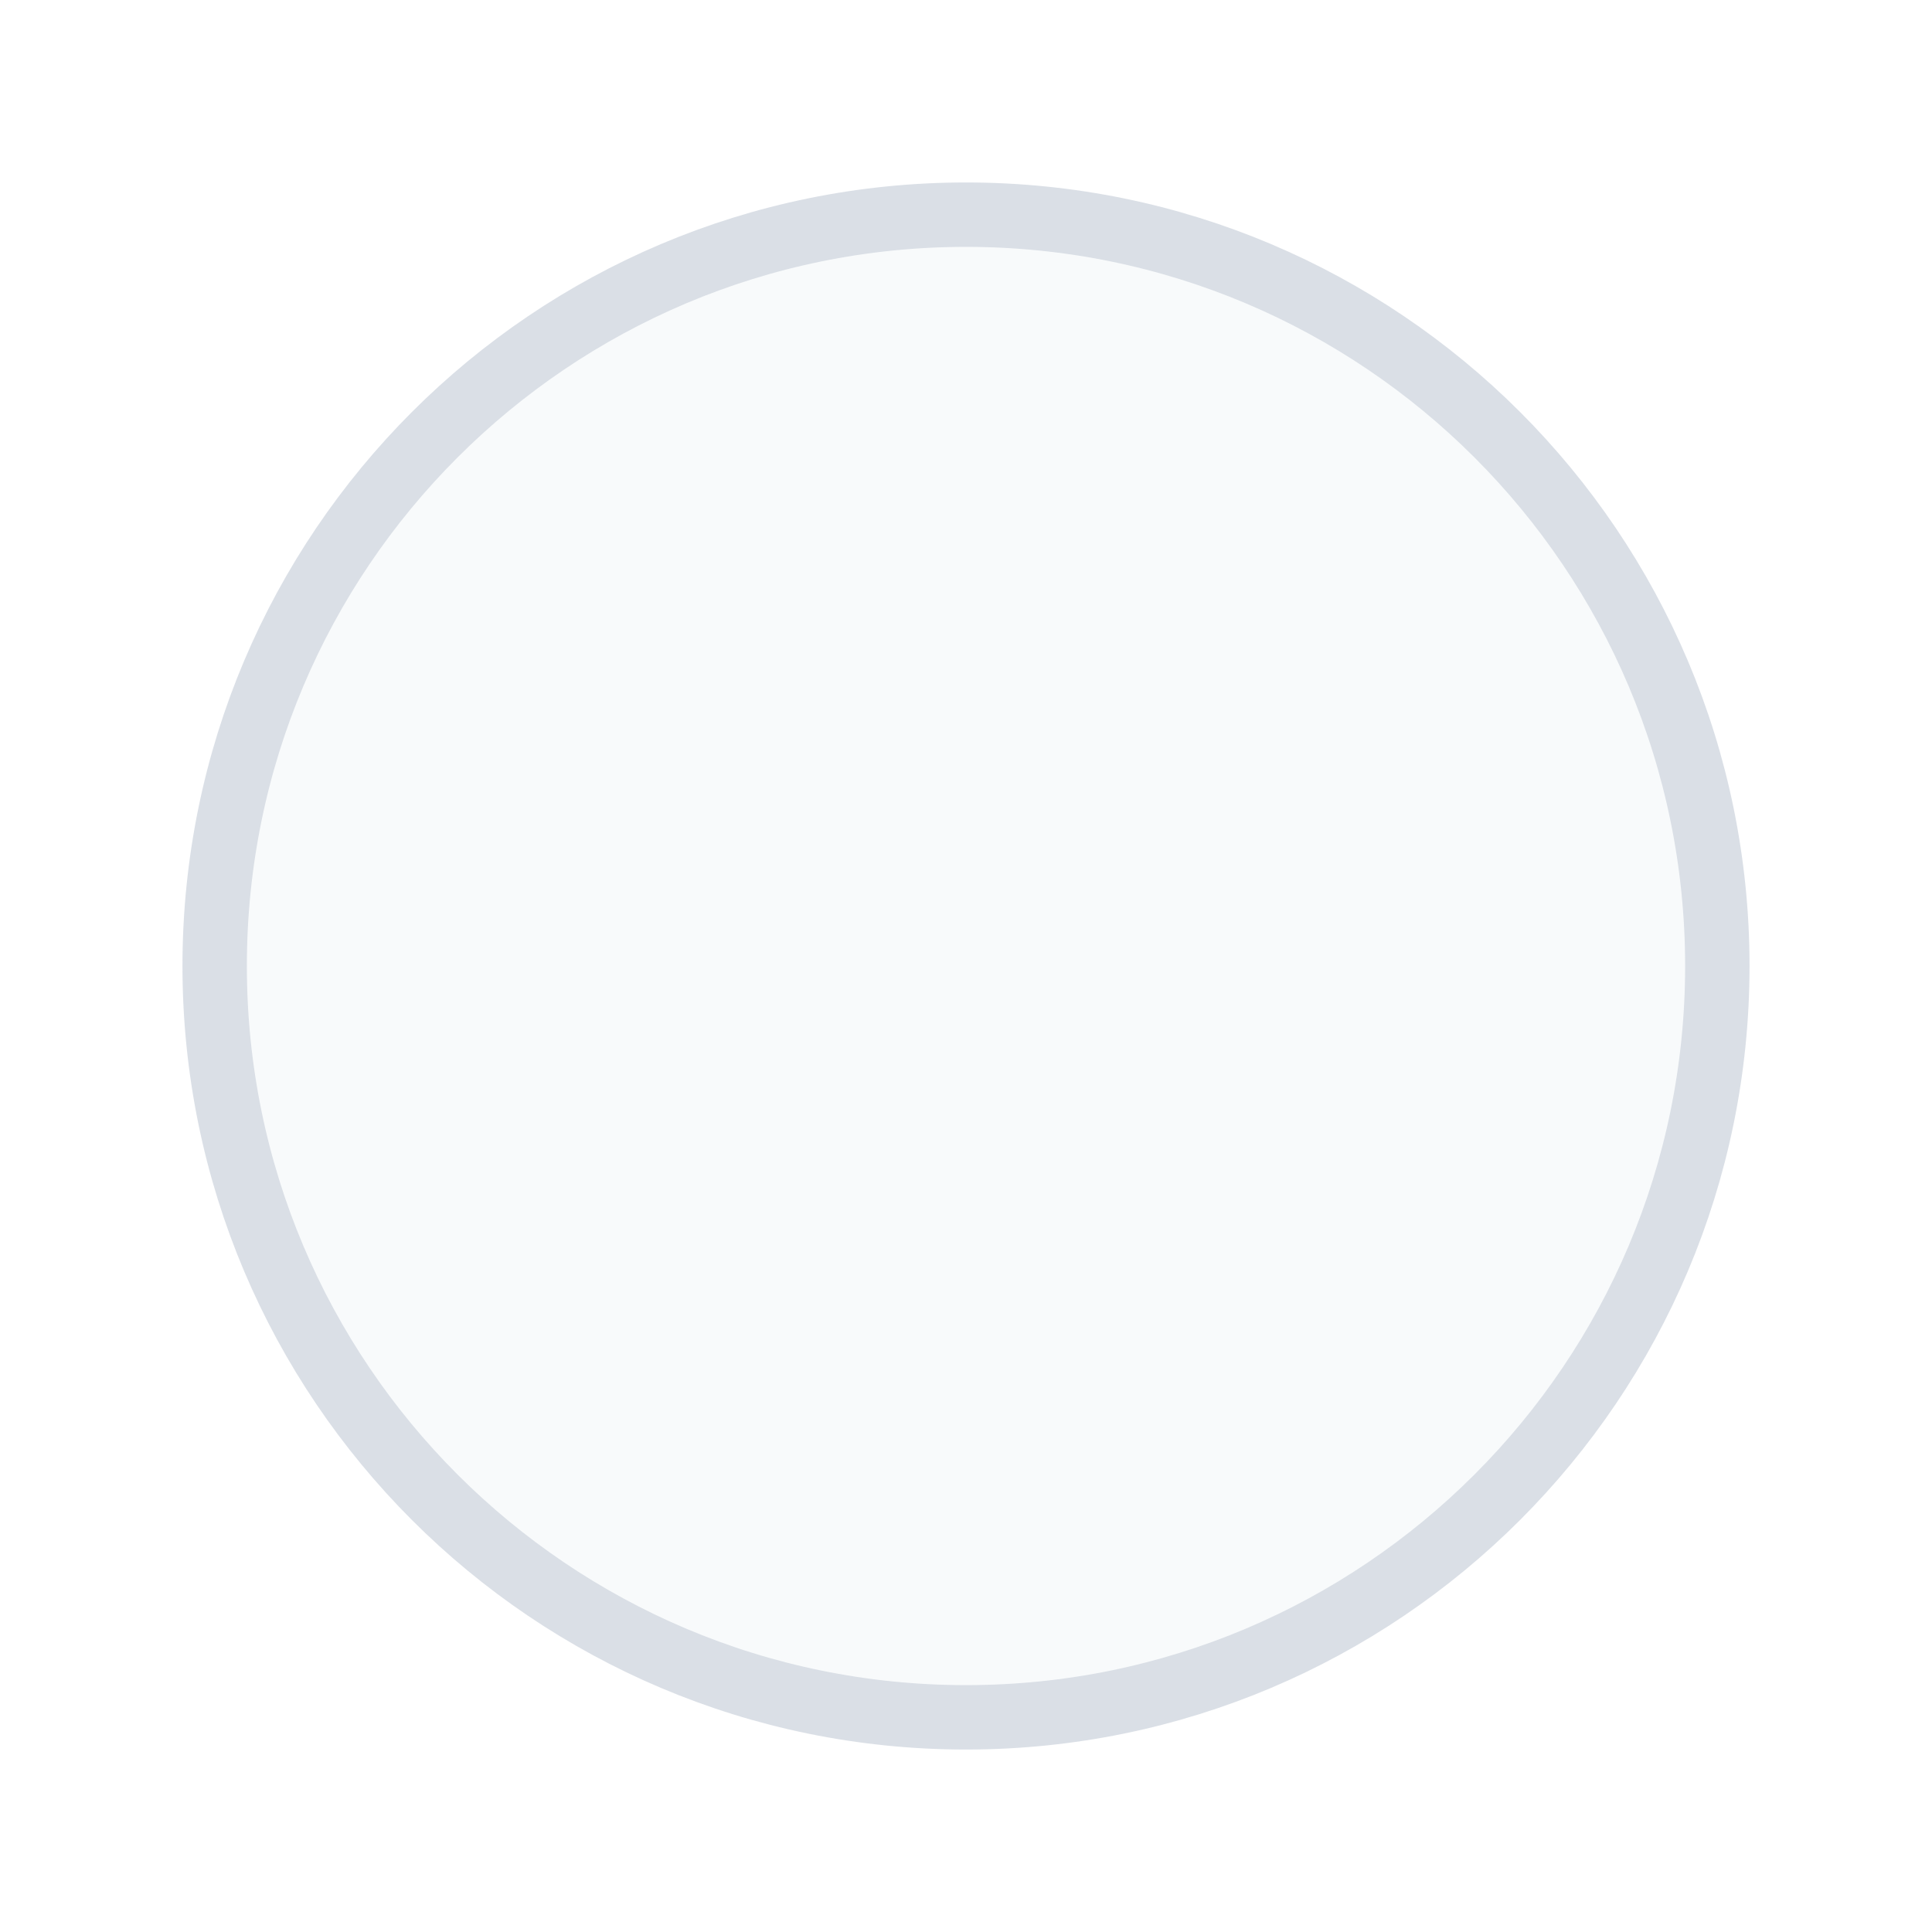
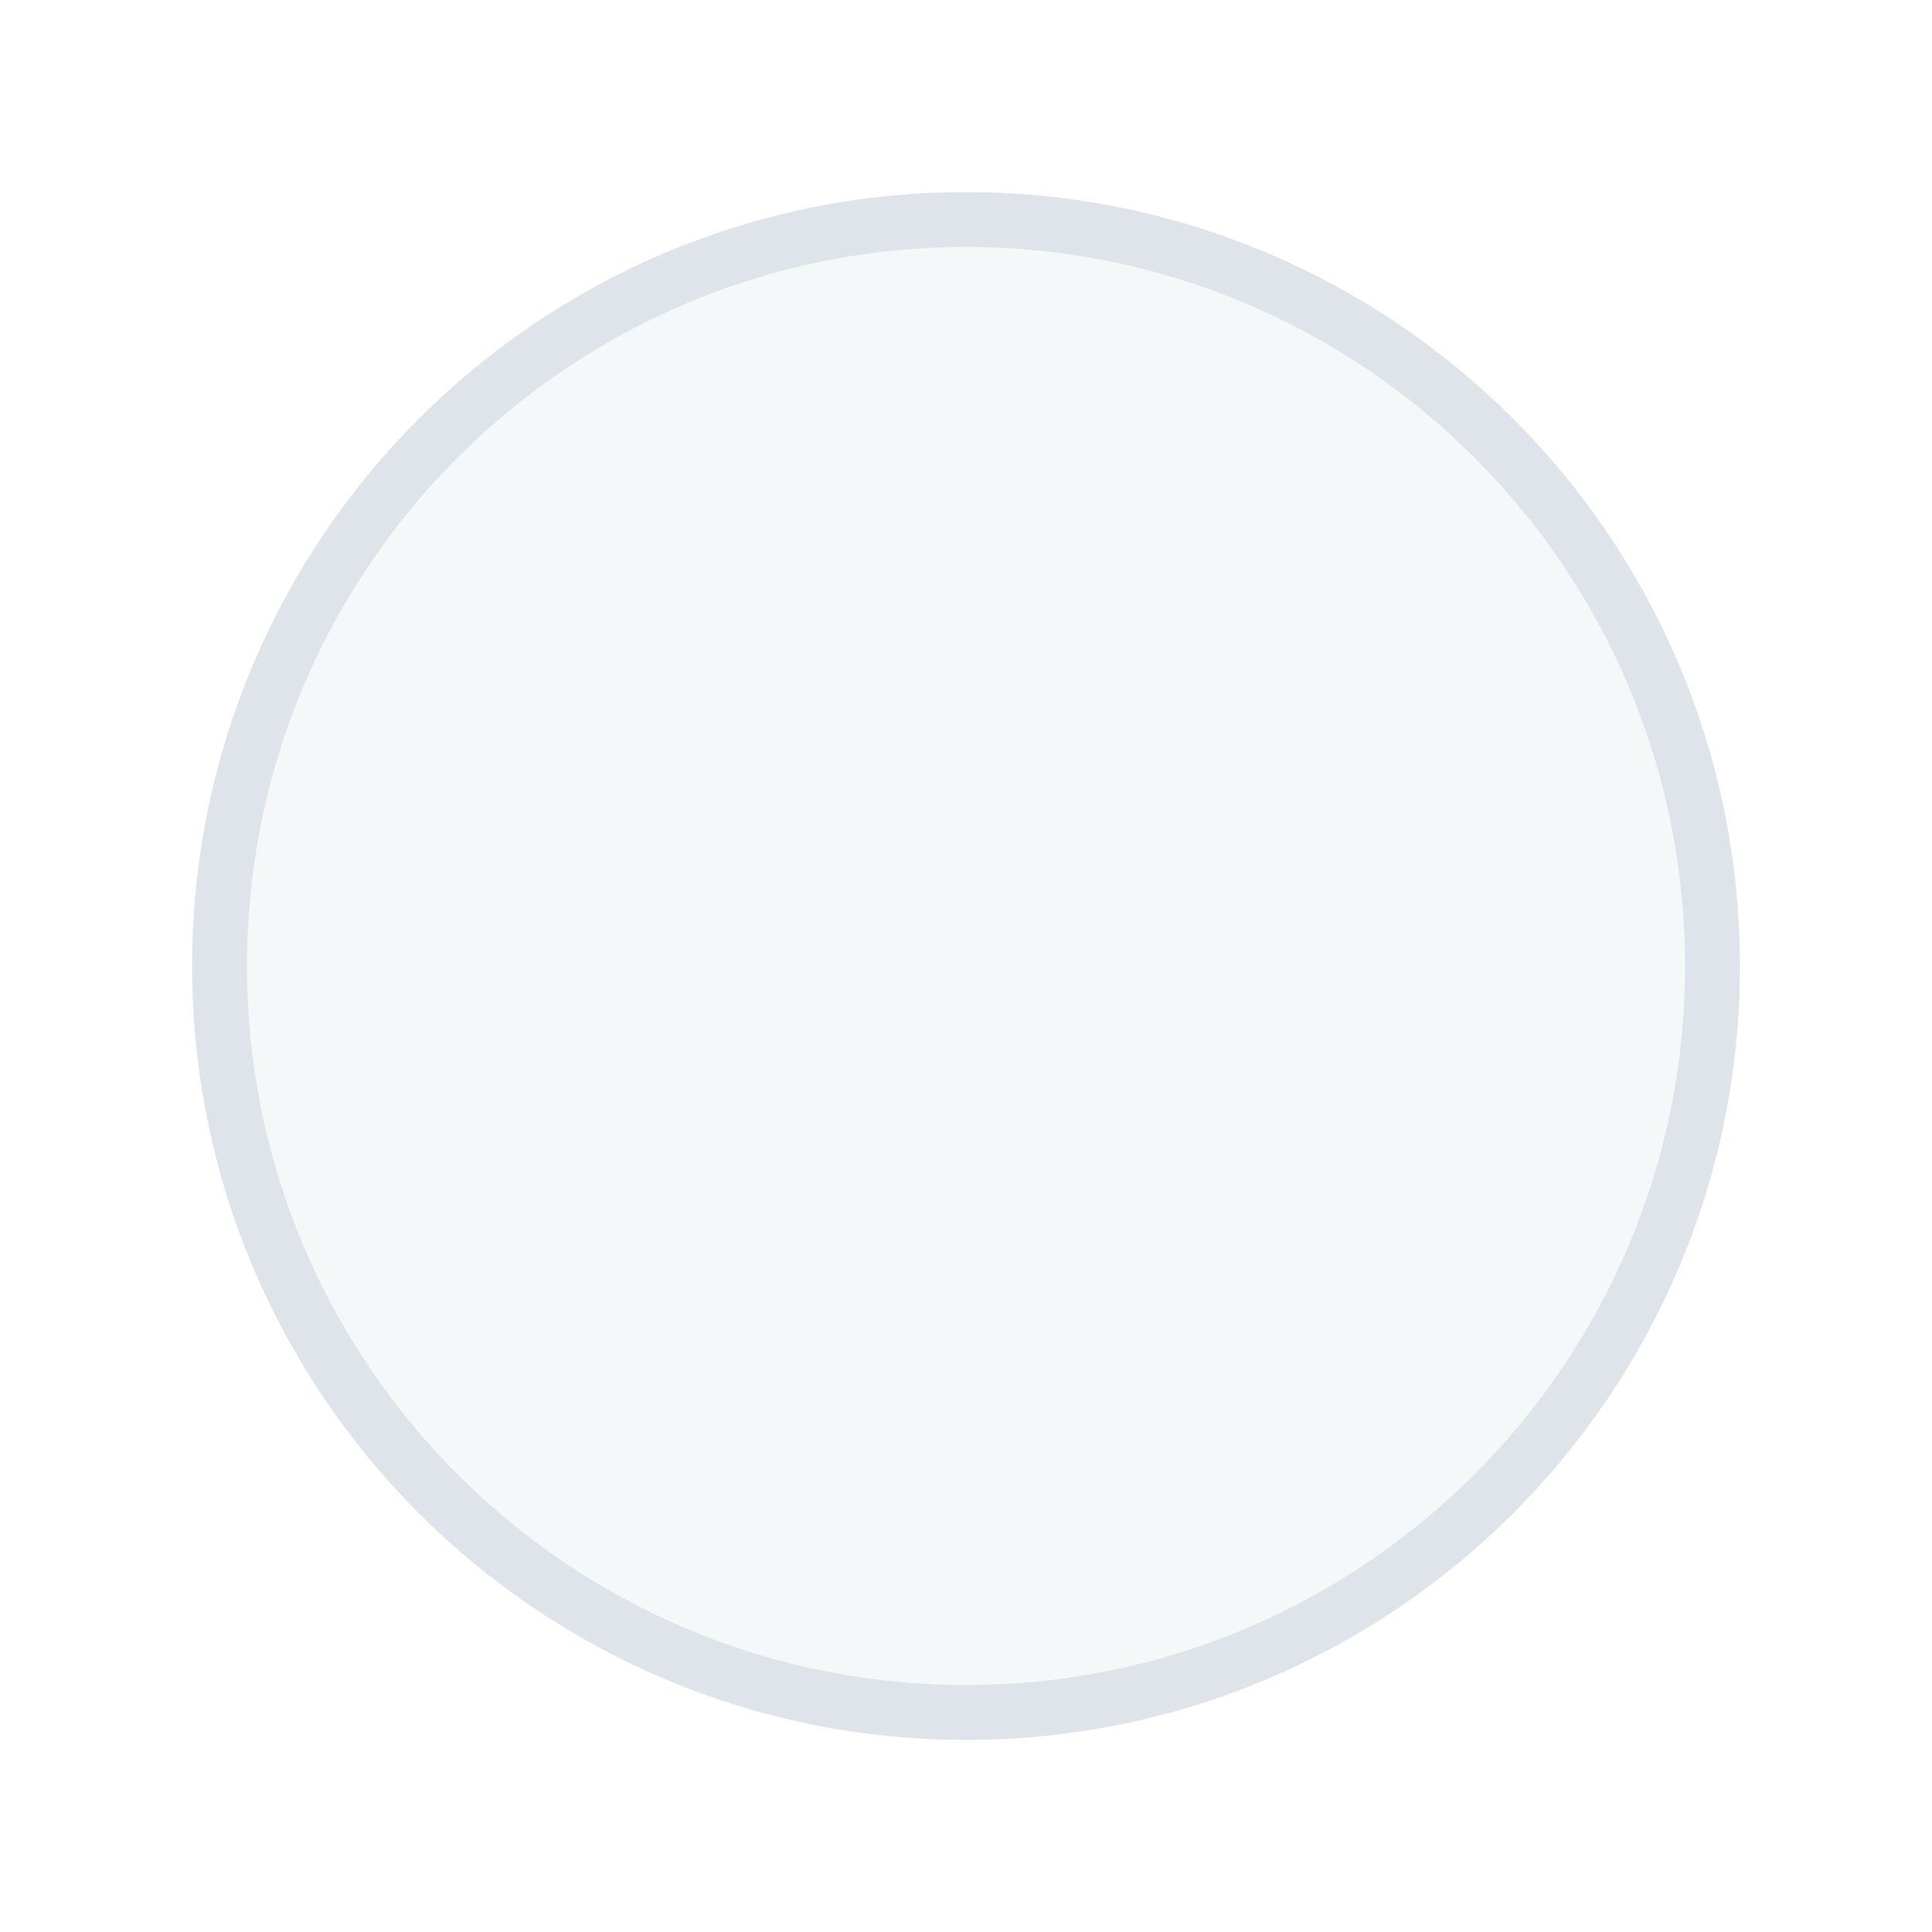
- <svg xmlns="http://www.w3.org/2000/svg" width="36" height="36" viewBox="0 0 36 36" fill="none">
-   <circle cx="18" cy="18" r="14" fill="#EEF2F5" fill-opacity="0.38" stroke="#D8DEE5" stroke-opacity="0.96" stroke-width="1.2" />
+ <svg xmlns="http://www.w3.org/2000/svg" width="44" height="44" viewBox="0 0 44 44" fill="none">
+   <circle cx="22" cy="22" r="17" fill="#EEF2F5" fill-opacity="0.56" stroke="#DDE3E9" stroke-opacity="0.98" stroke-width="1.25" />
</svg>
